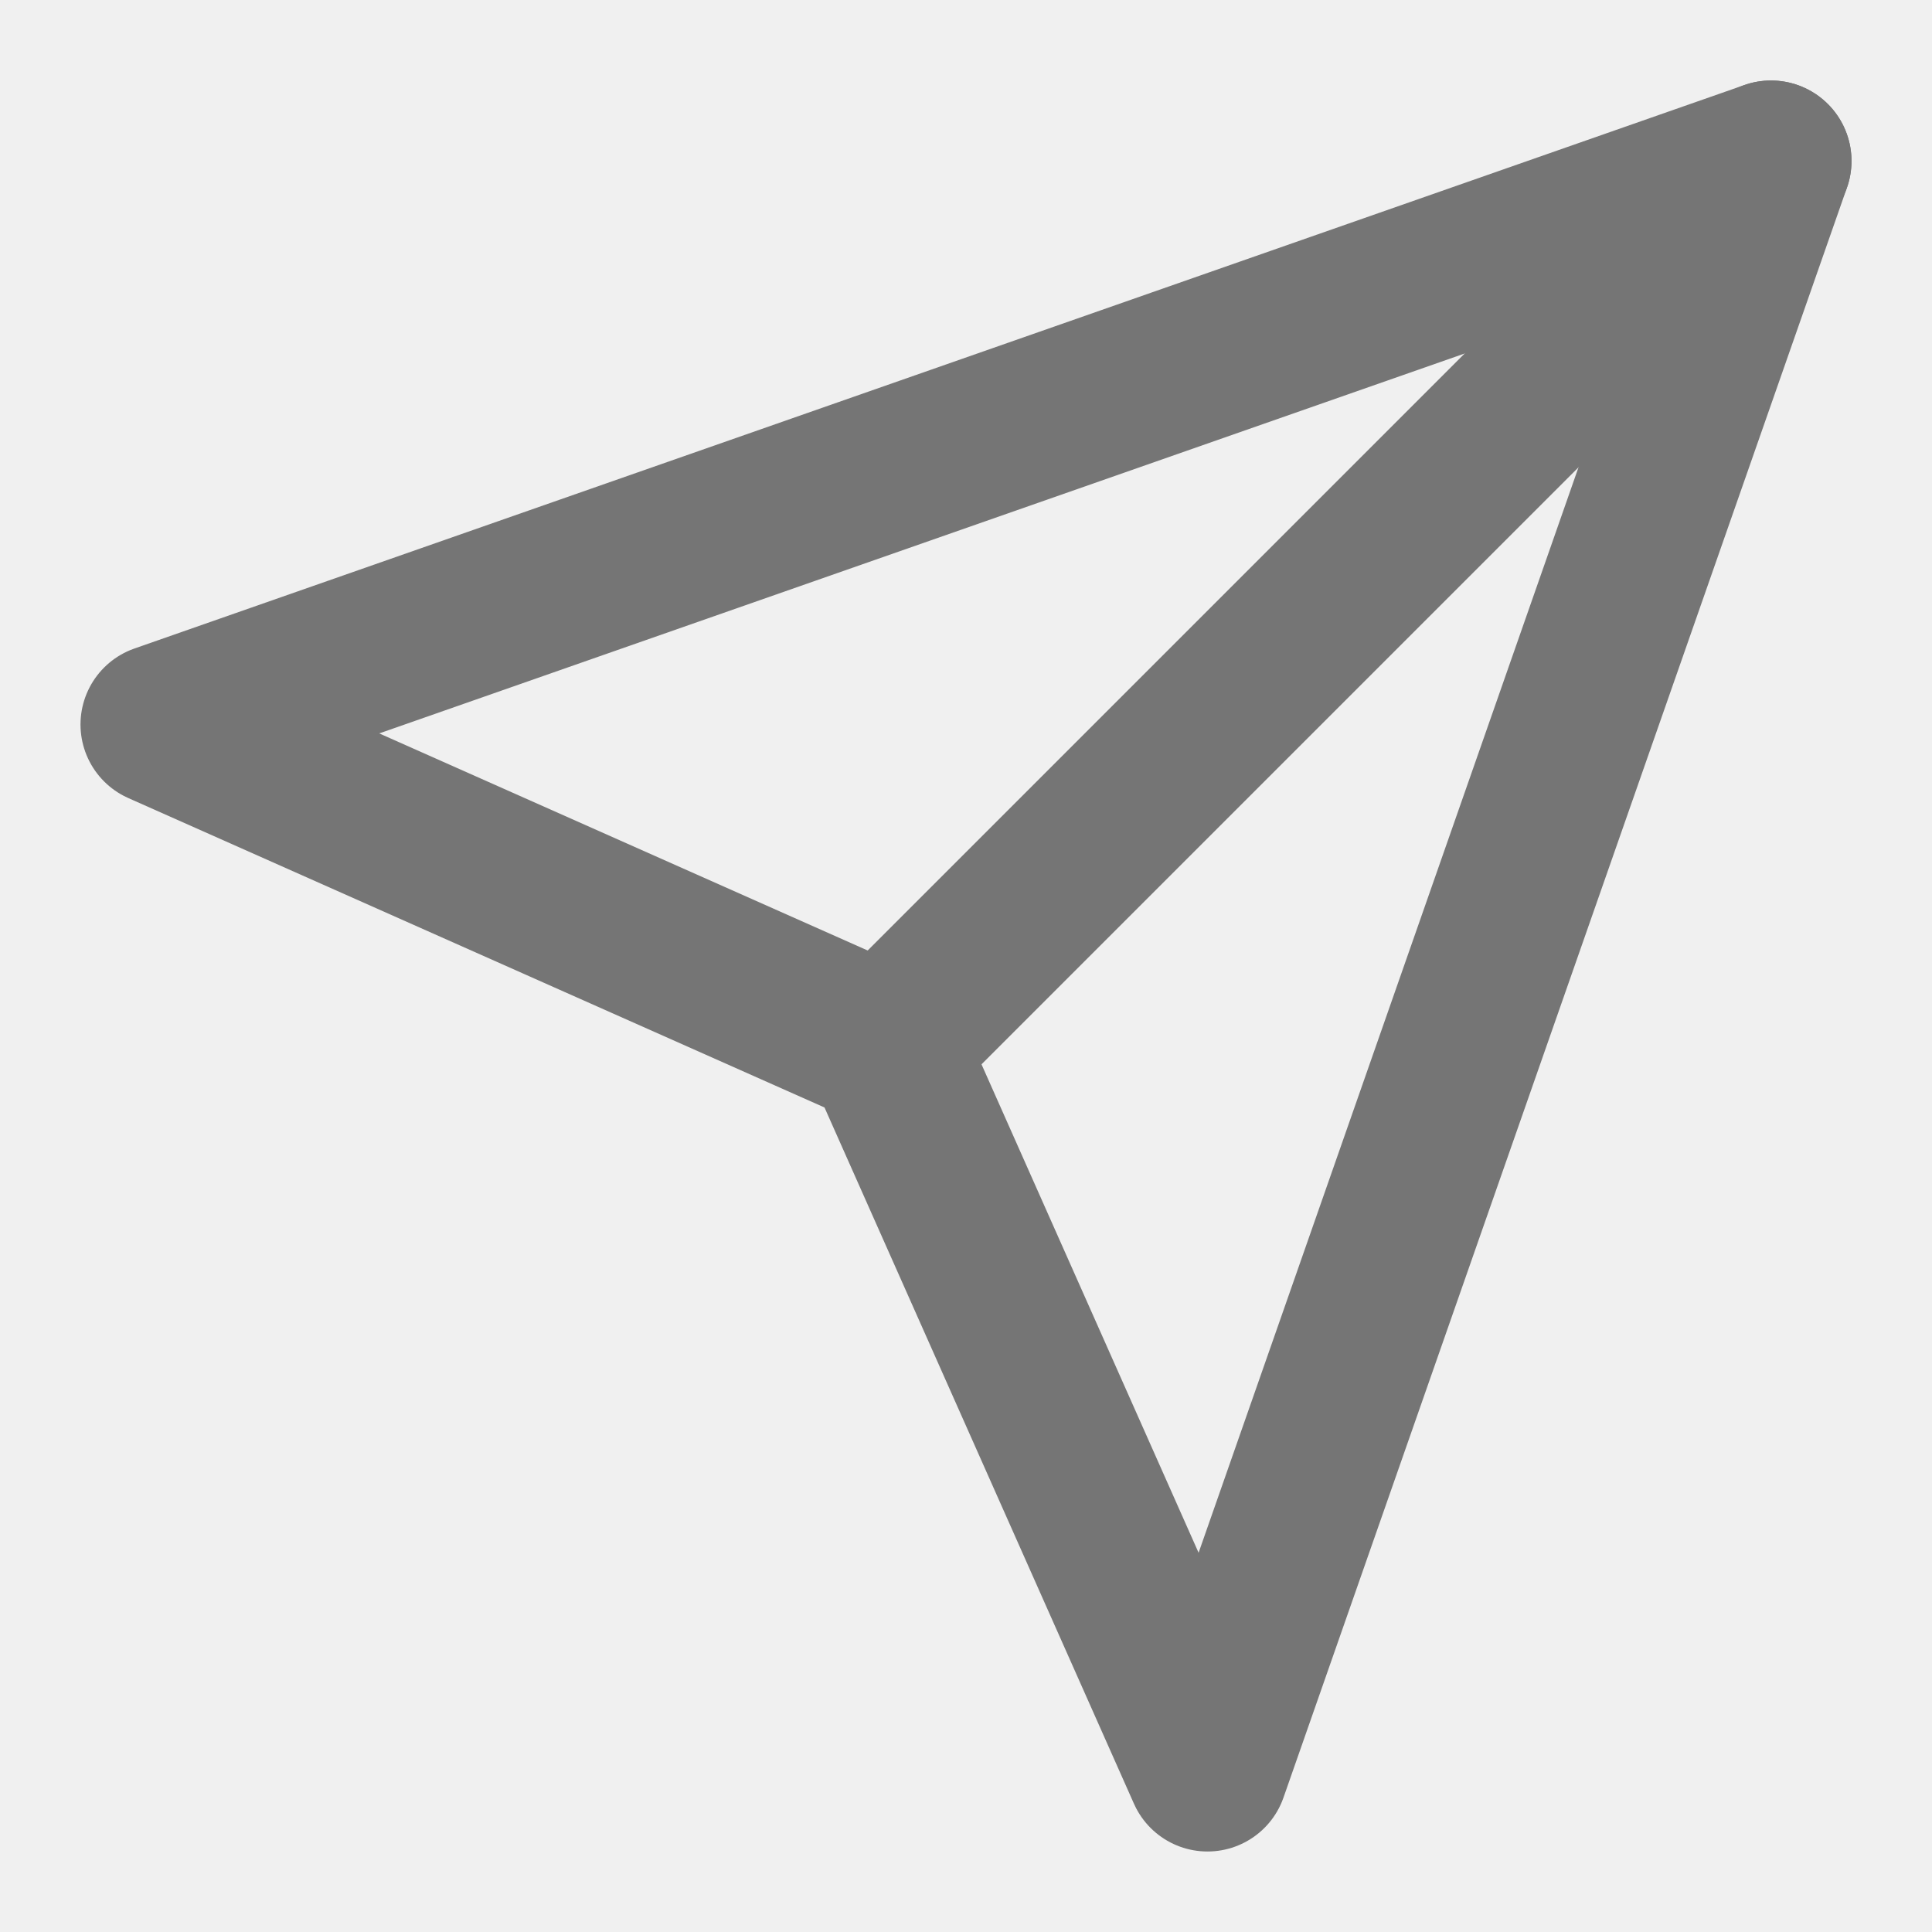
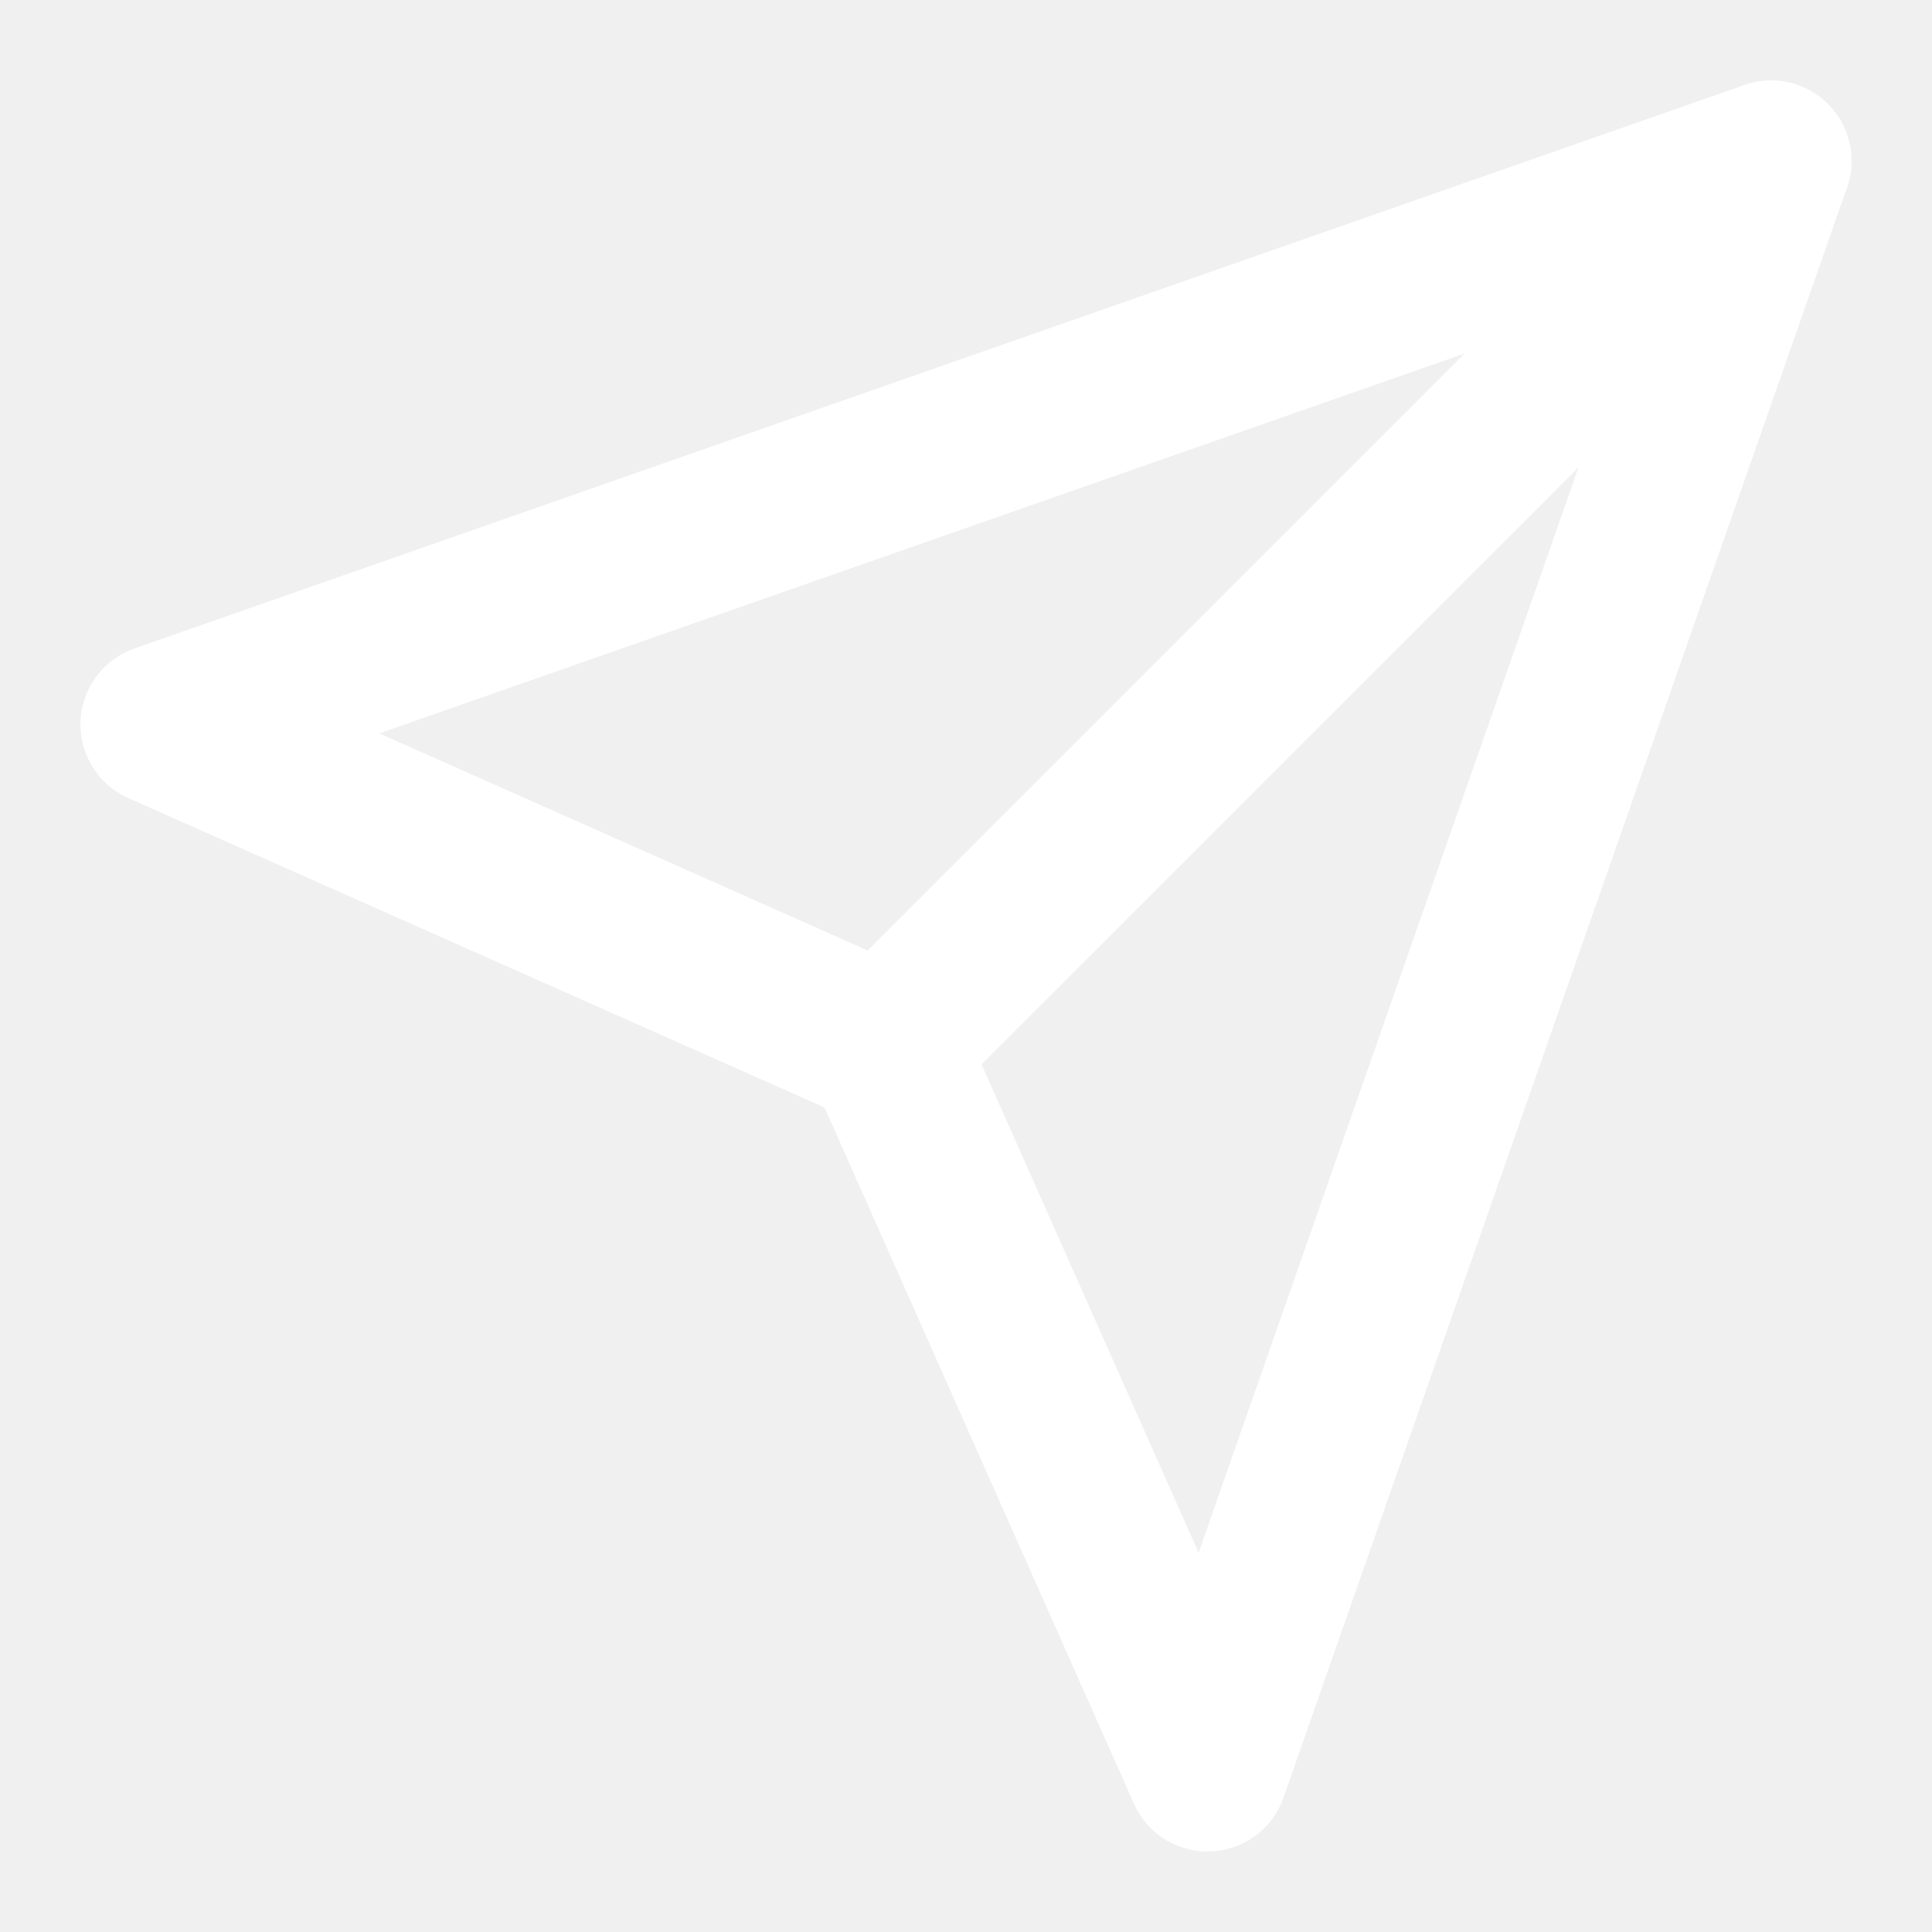
<svg xmlns="http://www.w3.org/2000/svg" width="24" height="24" viewBox="0 0 24 24" fill="none">
-   <path d="M22 2L11 13" stroke="#757575" stroke-width="2" stroke-linecap="round" stroke-linejoin="round" />
-   <path d="M22 2L15 22L11 13L2 9L22 2Z" stroke="#757575" stroke-width="2" stroke-linecap="round" stroke-linejoin="round" />
+   <path d="M22 2L11 13" stroke="#fff" stroke-width="2" stroke-linecap="round" stroke-linejoin="round" />
+   <path d="M22 2L15 22L11 13L2 9L22 2Z" stroke="#fff" stroke-width="2" stroke-linecap="round" stroke-linejoin="round" />
</svg>
